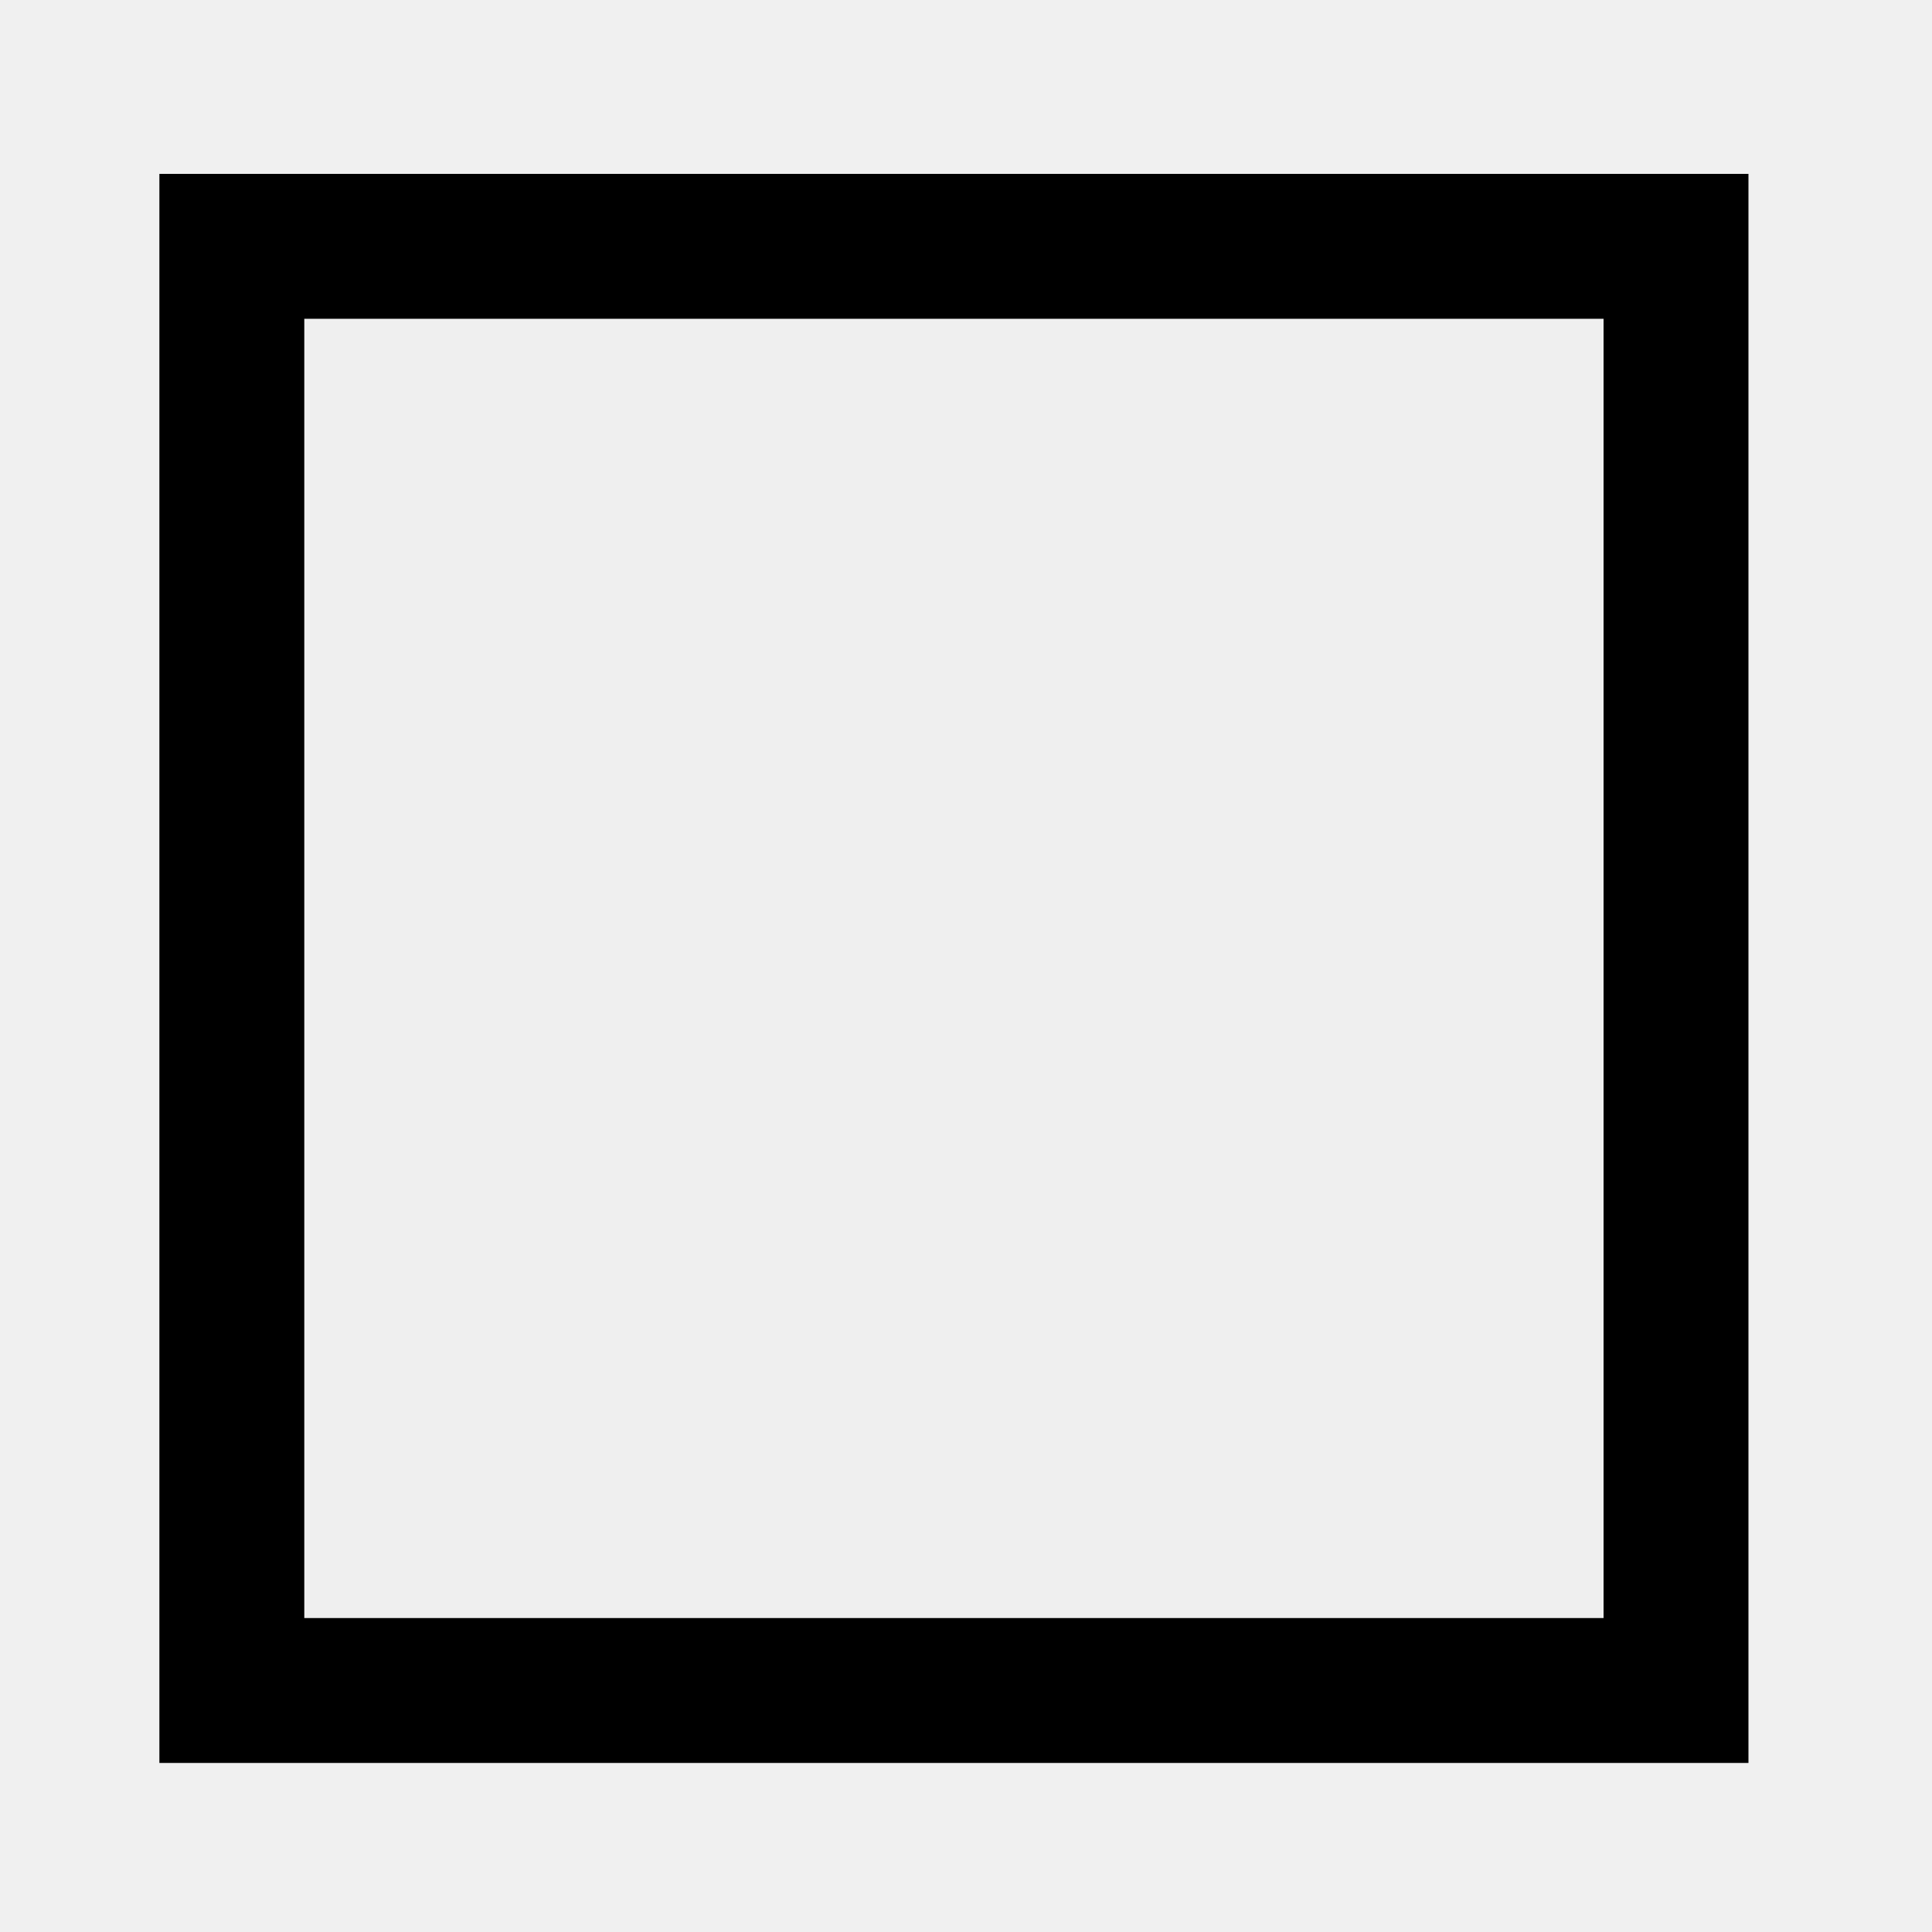
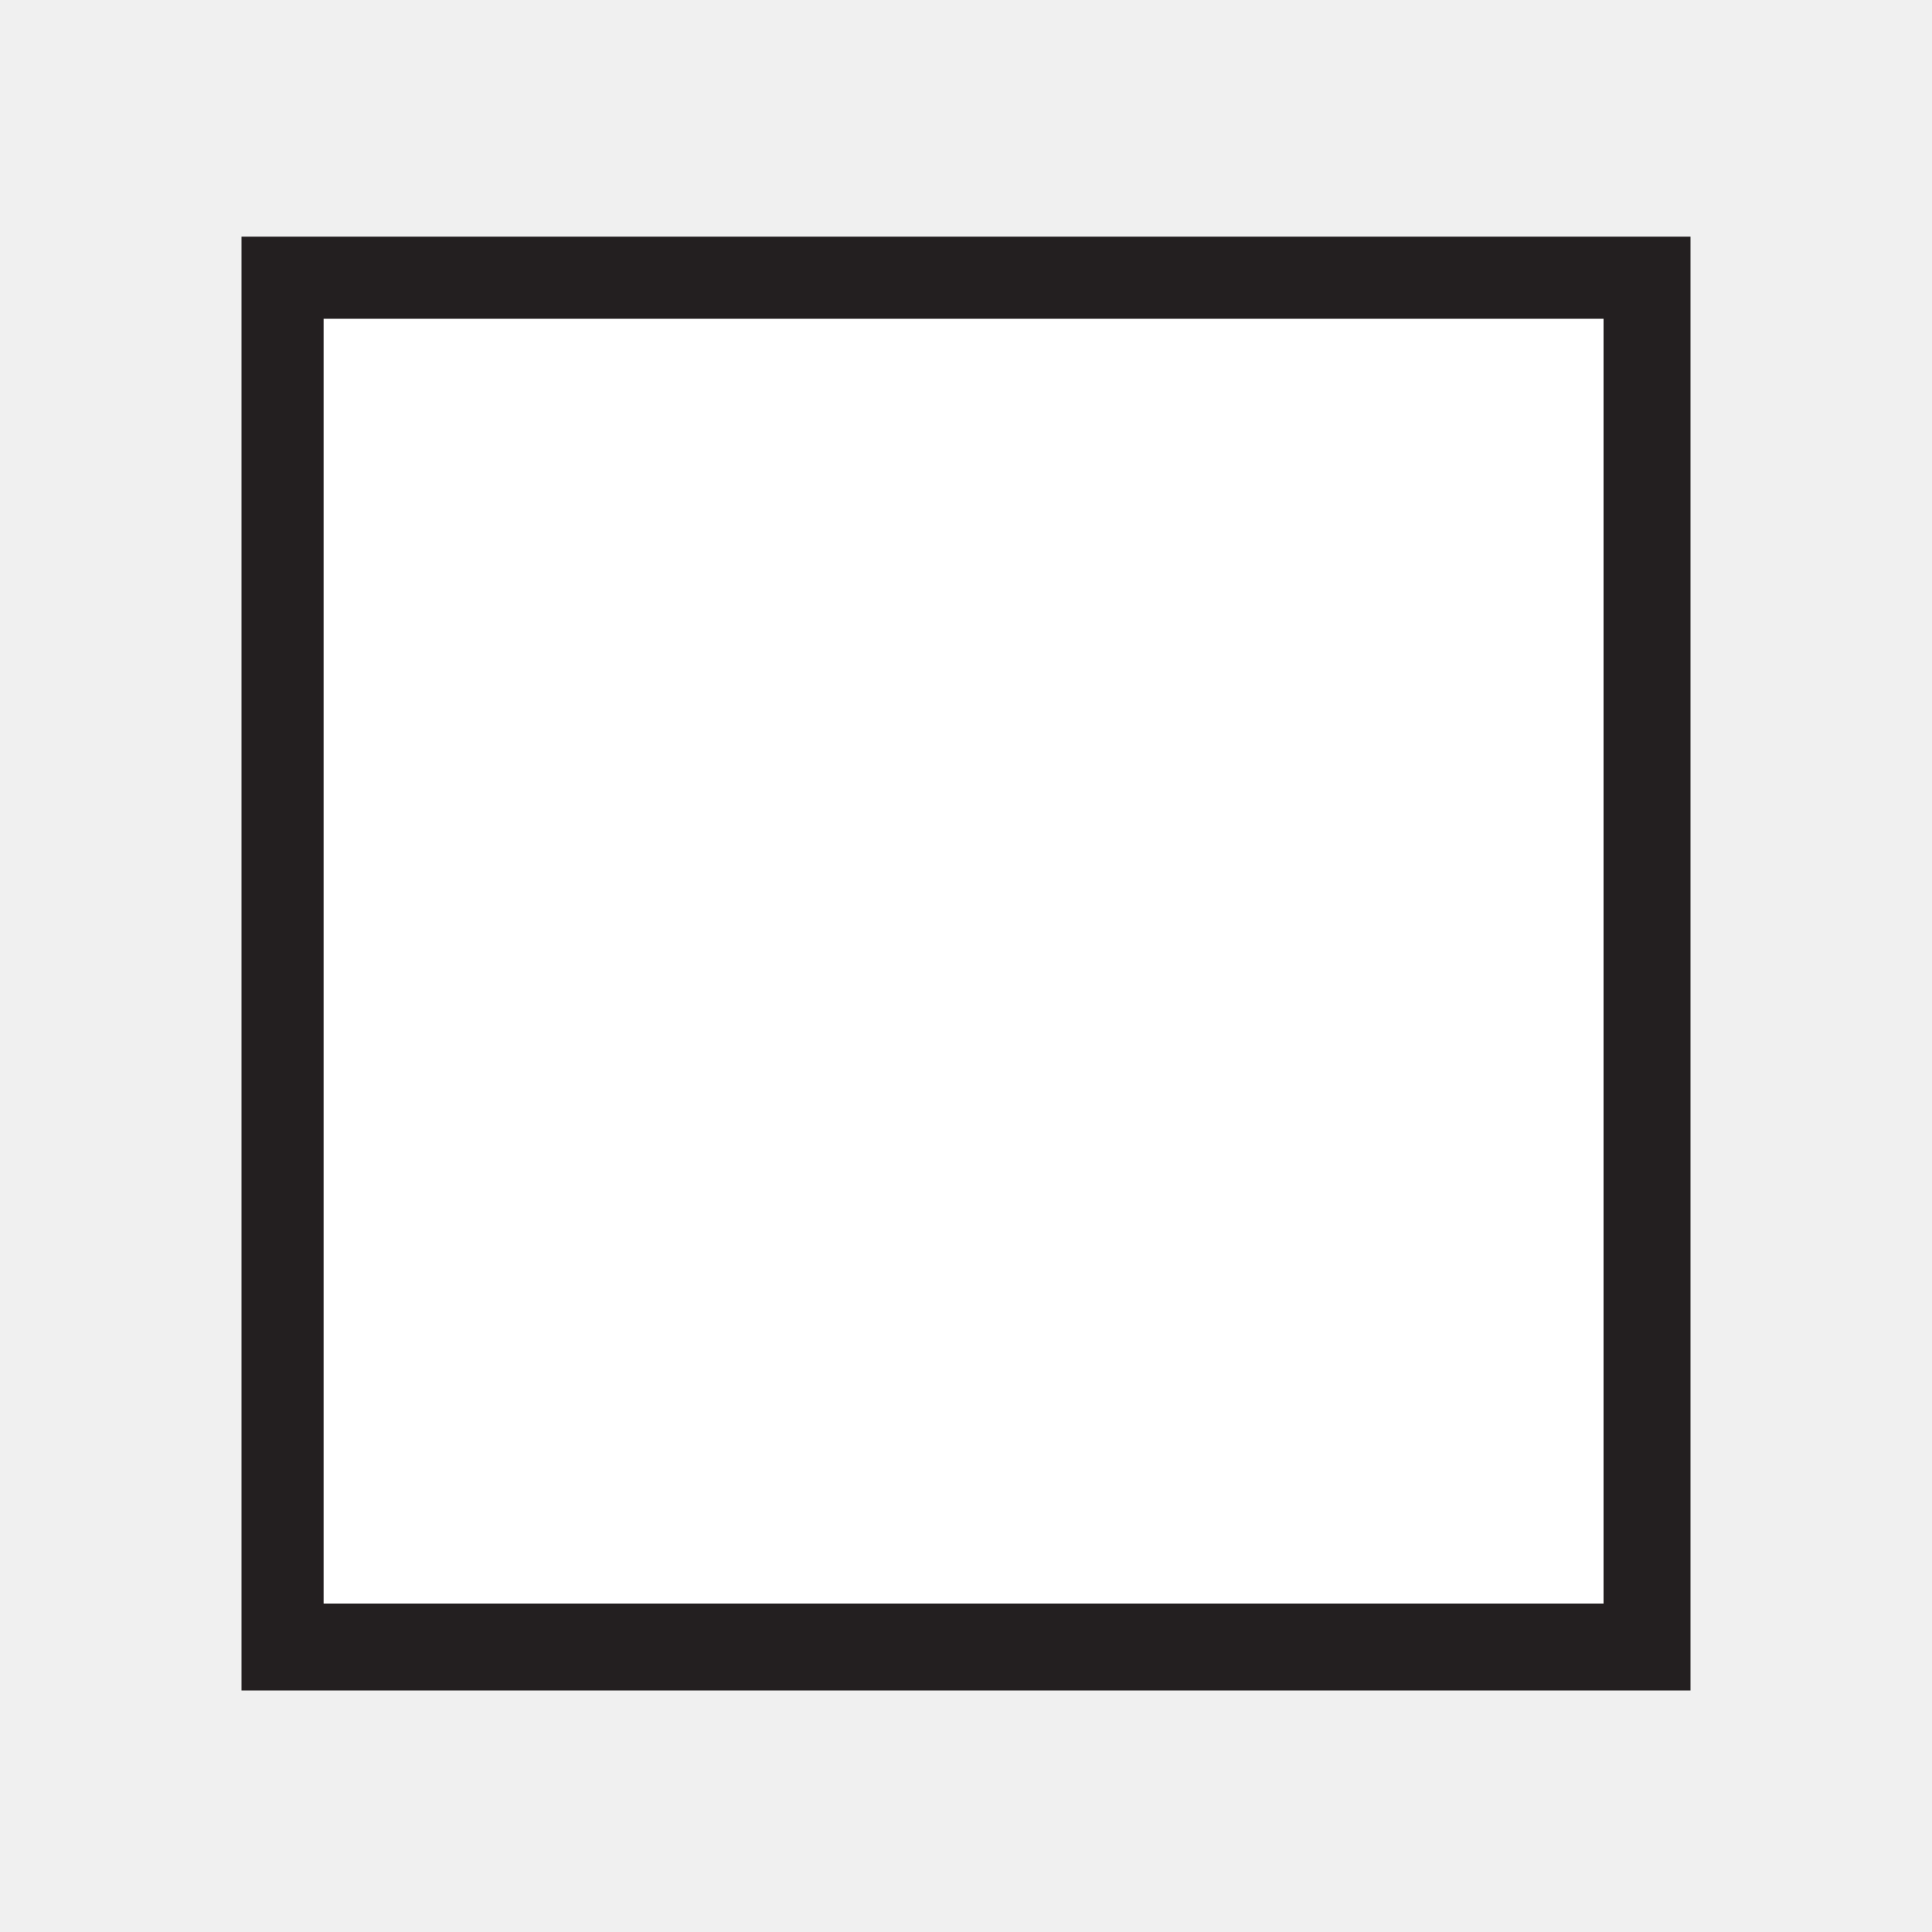
- <svg xmlns="http://www.w3.org/2000/svg" version="1.1" id="Layer_1" x="0px" y="0px" width="40px" height="40px" viewBox="0 0 40 40" style="enable-background:new 0 0 40 40;" xml:space="preserve">
+ <svg xmlns="http://www.w3.org/2000/svg" version="1.1" id="Layer_1" x="0px" y="0px" width="40px" height="40px" viewBox="-27 29 40 40" style="enable-background:new -27 29 40 40;" xml:space="preserve">
  <style type="text/css">
- 	.st0{fill:#EFEFEF;stroke:#000000;stroke-width:3;stroke-miterlimit:10;}
+ 	.st0{fill:#231F20;}
+ 	.st1{fill:#FFFFFF;}
</style>
-   <rect x="4.8" y="5.1" class="st0" width="29.9" height="29.9" />
+   <rect x="-22" y="33.9" class="st0" width="30" height="30.1" />
+   <rect x="-20.3" y="35.6" class="st1" width="26.5" height="26.6" />
</svg>
